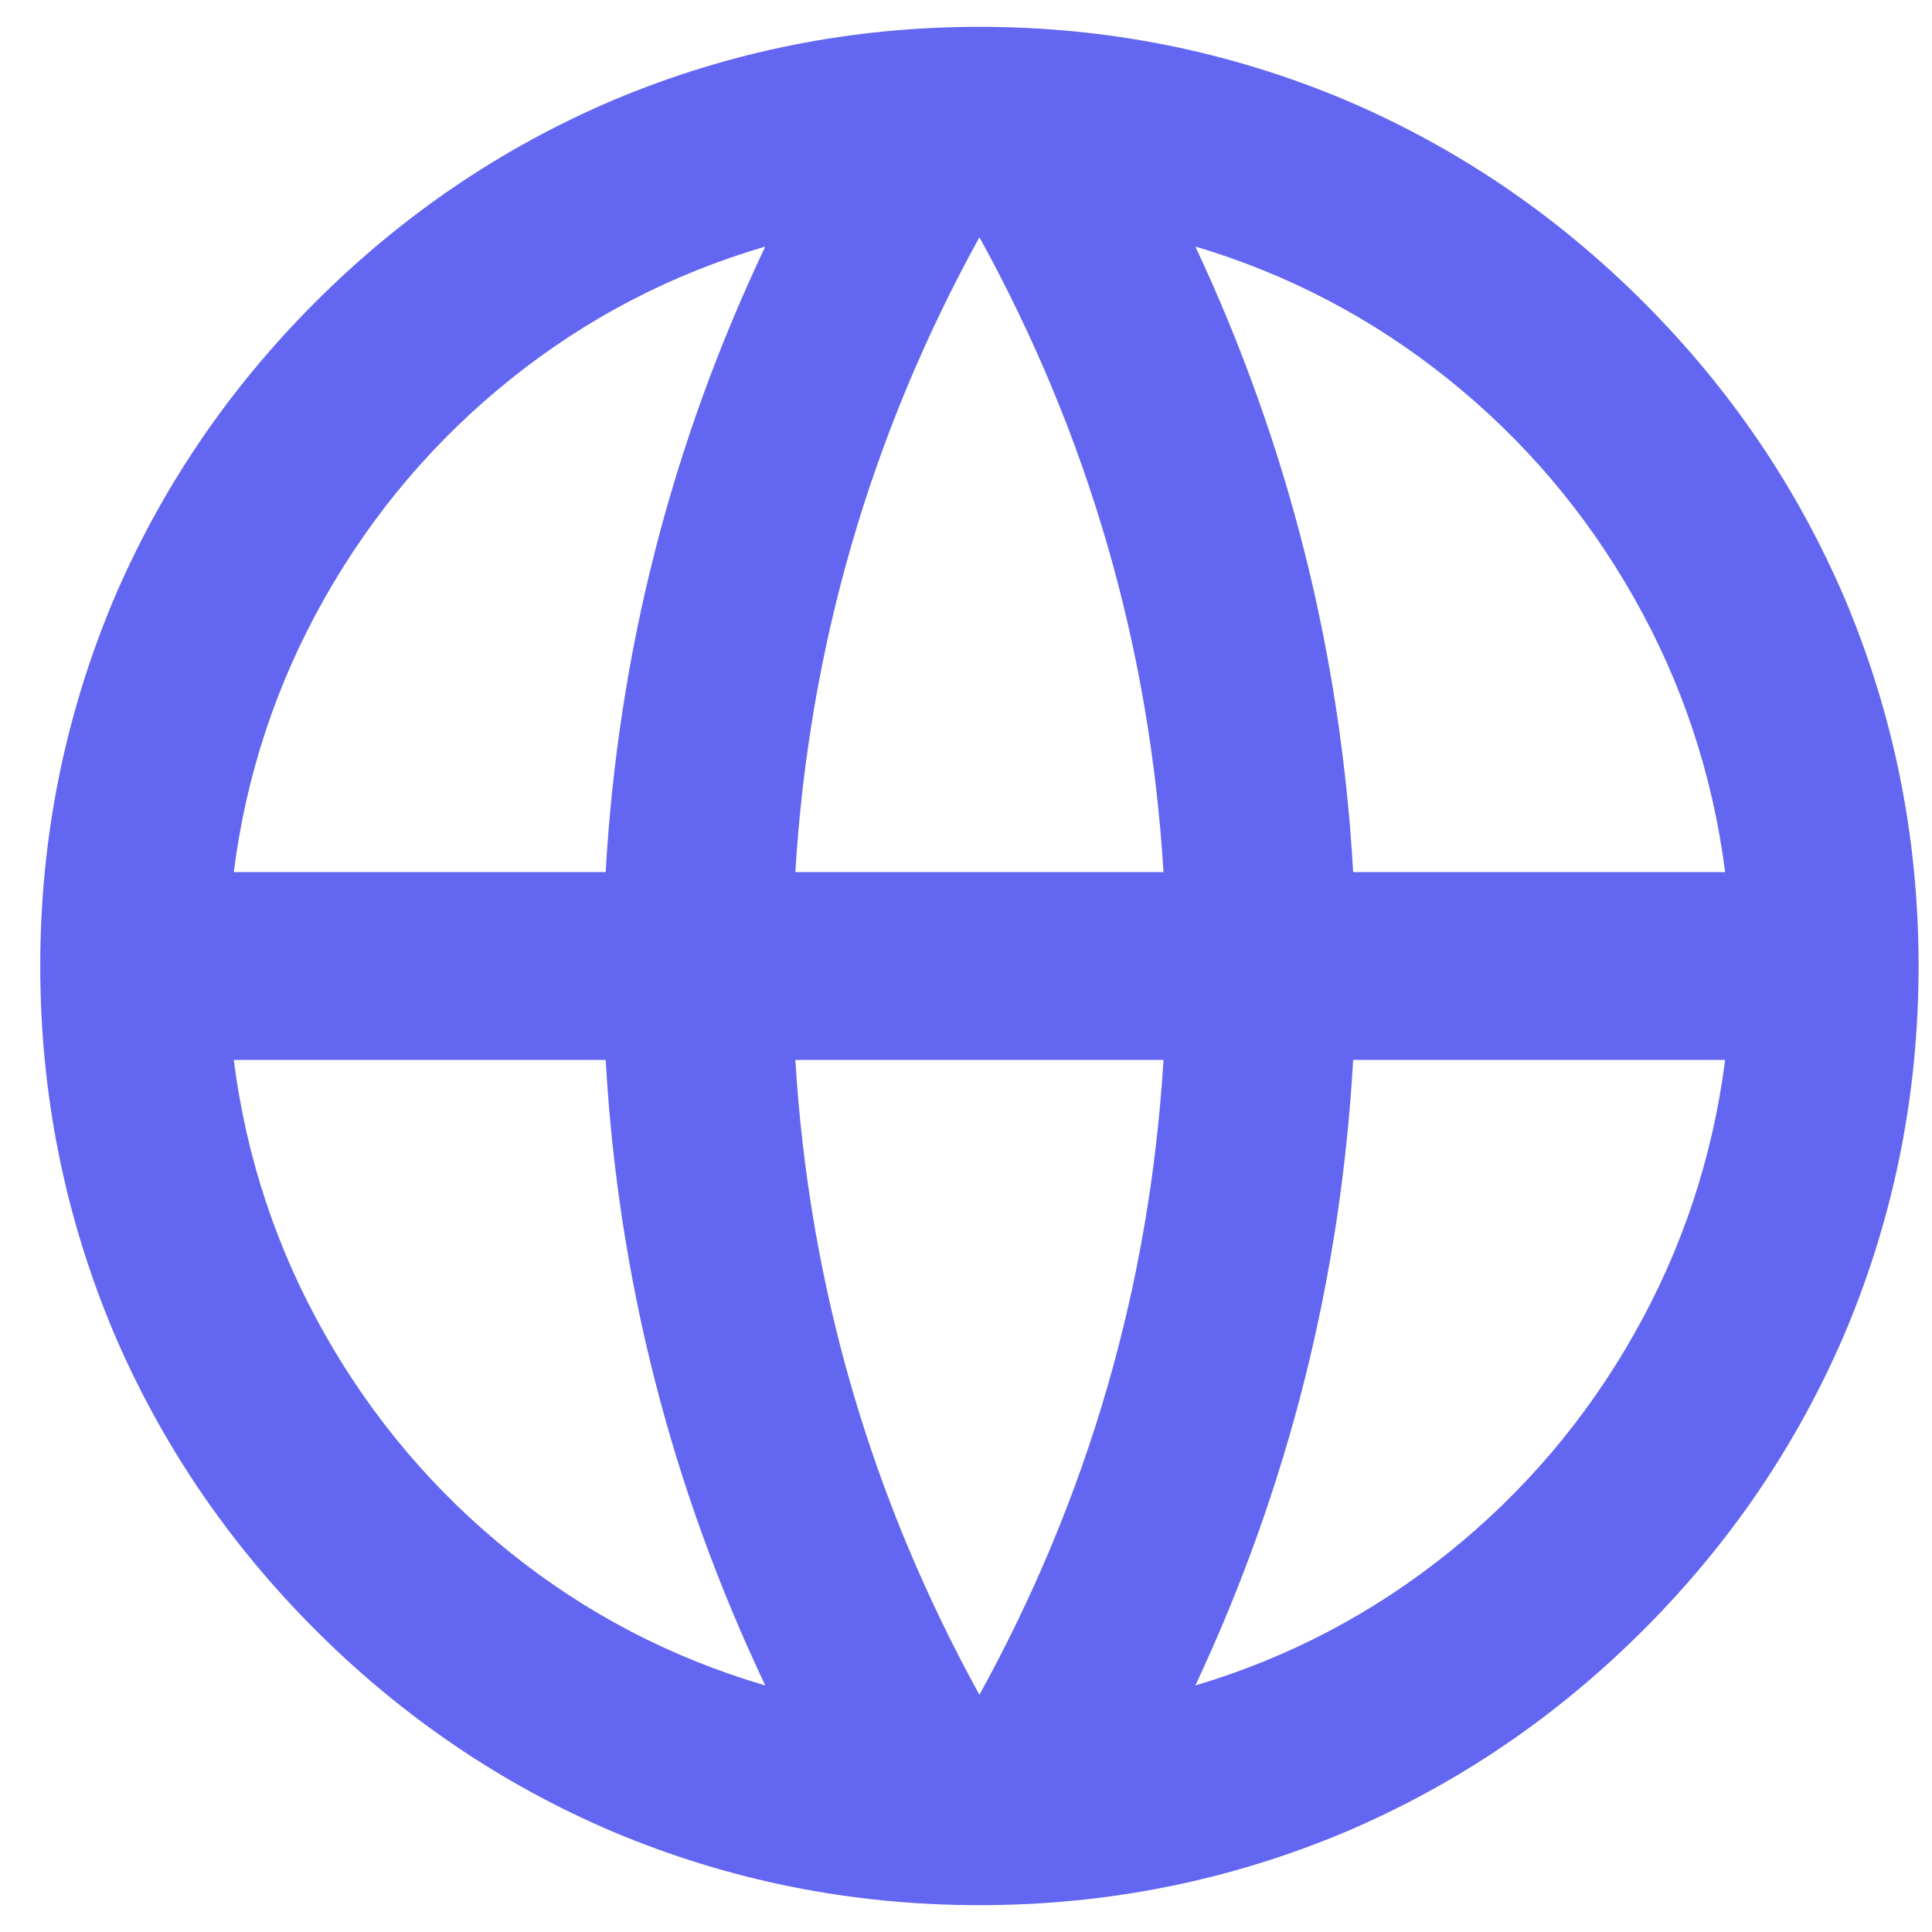
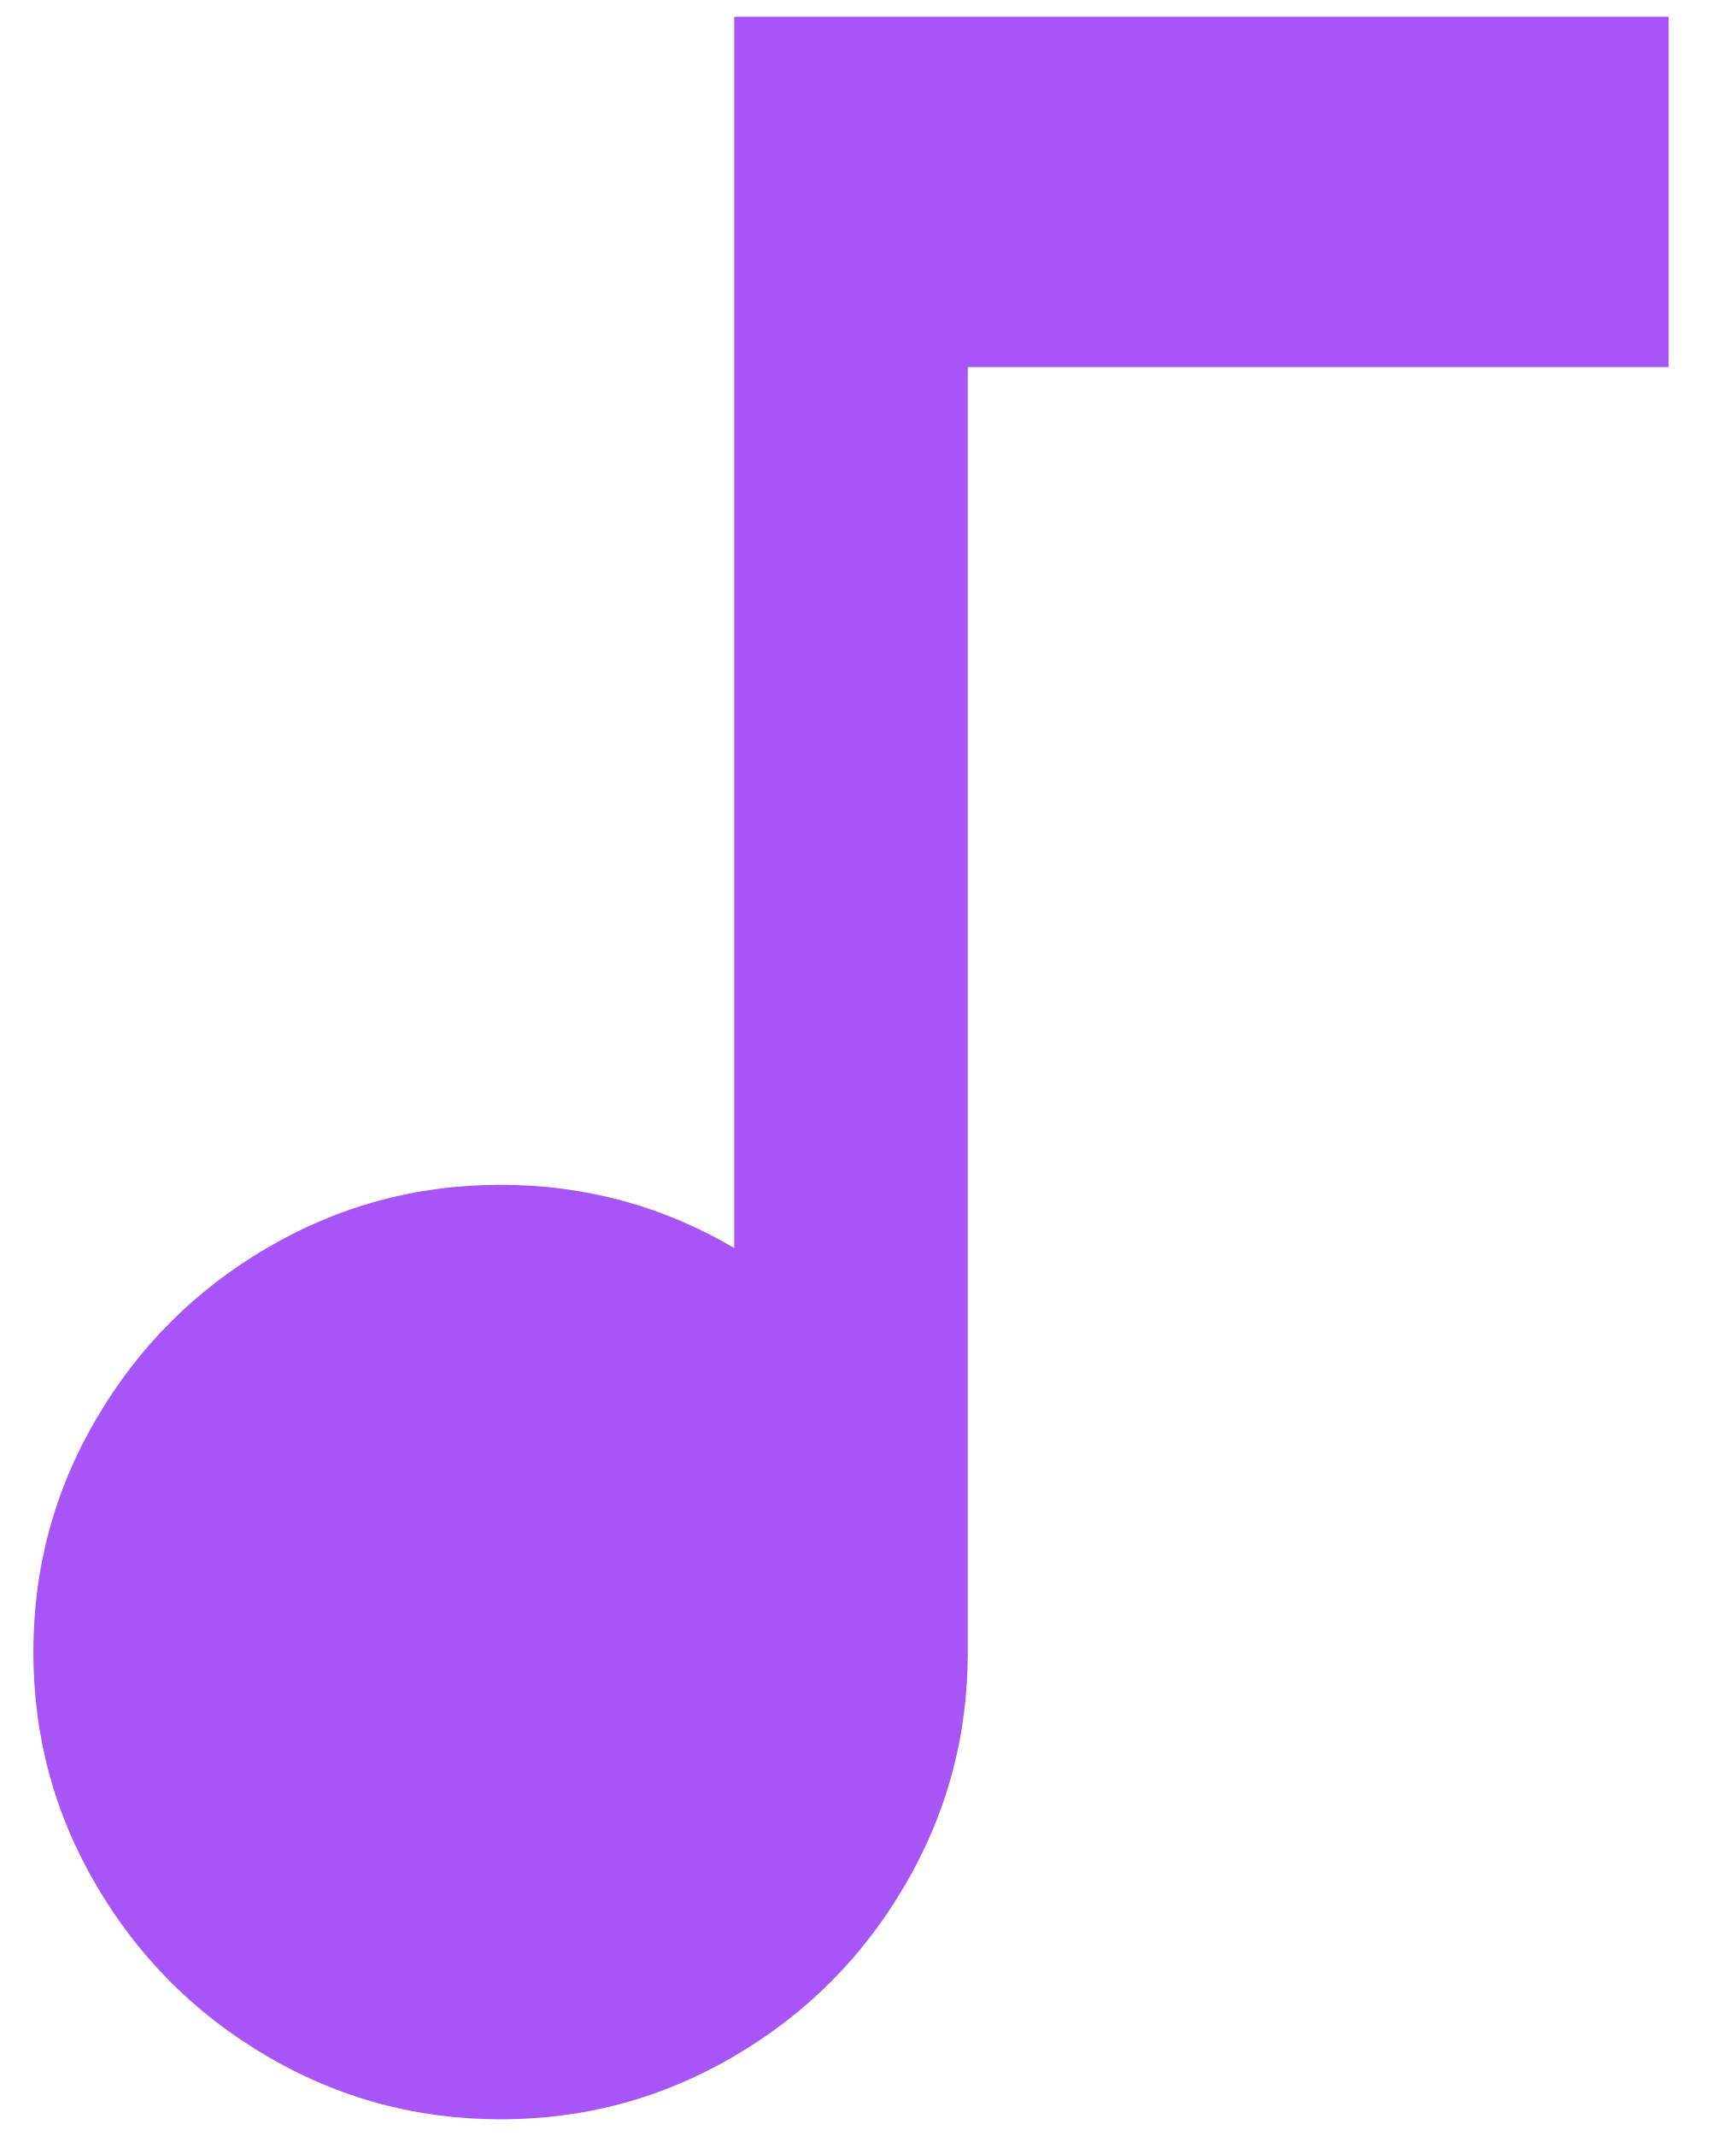
- <svg xmlns="http://www.w3.org/2000/svg" width="18" height="18" viewBox="0 0 18 18" fill="none">
-   <path d="M9.125 17.75C7.935 17.75 6.798 17.523 5.713 17.067C4.674 16.624 3.75 15.997 2.939 15.186C2.128 14.375 1.501 13.451 1.058 12.412C0.603 11.328 0.375 10.19 0.375 9C0.375 7.81 0.603 6.673 1.058 5.588C1.501 4.549 2.128 3.625 2.939 2.814C3.75 2.003 4.674 1.376 5.713 0.933C6.798 0.477 7.935 0.25 9.125 0.25C10.315 0.25 11.453 0.477 12.537 0.933C13.576 1.376 14.5 2.003 15.311 2.814C16.122 3.625 16.749 4.549 17.192 5.588C17.648 6.673 17.875 7.81 17.875 9C17.875 10.19 17.648 11.328 17.192 12.412C16.749 13.451 16.122 14.375 15.311 15.186C14.5 15.997 13.576 16.624 12.537 17.067C11.453 17.523 10.315 17.75 9.125 17.75ZM7.13 15.703C6.255 13.859 5.759 11.917 5.643 9.875H2.178C2.294 10.785 2.577 11.637 3.026 12.43C3.475 13.223 4.053 13.903 4.759 14.469C5.465 15.035 6.255 15.446 7.13 15.703ZM7.41 9.875C7.538 11.975 8.11 13.947 9.125 15.79C10.14 13.947 10.712 11.975 10.84 9.875H7.41ZM16.073 9.875H12.607C12.491 11.917 12.001 13.859 11.137 15.703C12.001 15.446 12.785 15.035 13.491 14.469C14.197 13.903 14.775 13.223 15.224 12.43C15.673 11.637 15.956 10.785 16.073 9.875ZM2.178 8.125H5.643C5.759 6.083 6.255 4.141 7.13 2.297C6.255 2.554 5.465 2.965 4.759 3.531C4.053 4.097 3.475 4.777 3.026 5.57C2.577 6.363 2.294 7.215 2.178 8.125ZM7.41 8.125H10.84C10.712 6.025 10.14 4.053 9.125 2.21C8.11 4.053 7.538 6.025 7.41 8.125ZM11.137 2.297C12.001 4.141 12.491 6.083 12.607 8.125H16.073C15.956 7.215 15.673 6.363 15.224 5.57C14.775 4.777 14.197 4.097 13.491 3.531C12.785 2.965 12.001 2.554 11.137 2.297Z" fill="#6366F1" />
+ <svg xmlns="http://www.w3.org/2000/svg" width="13" height="16" viewBox="0 0 13 16" fill="none">
+   <path d="M5.5 9.348V0.125H12.5V2.75H7.25V12.375C7.25 13.005 7.093 13.588 6.777 14.125C6.463 14.662 6.037 15.088 5.5 15.402C4.963 15.717 4.38 15.875 3.75 15.875C3.12 15.875 2.537 15.717 2 15.402C1.463 15.088 1.038 14.662 0.723 14.125C0.407 13.588 0.25 13.005 0.25 12.375C0.25 11.745 0.407 11.162 0.723 10.625C1.038 10.088 1.463 9.662 2 9.348C2.537 9.033 3.12 8.875 3.75 8.875C4.38 8.875 4.963 9.033 5.5 9.348Z" fill="#A855F7" />
</svg>
